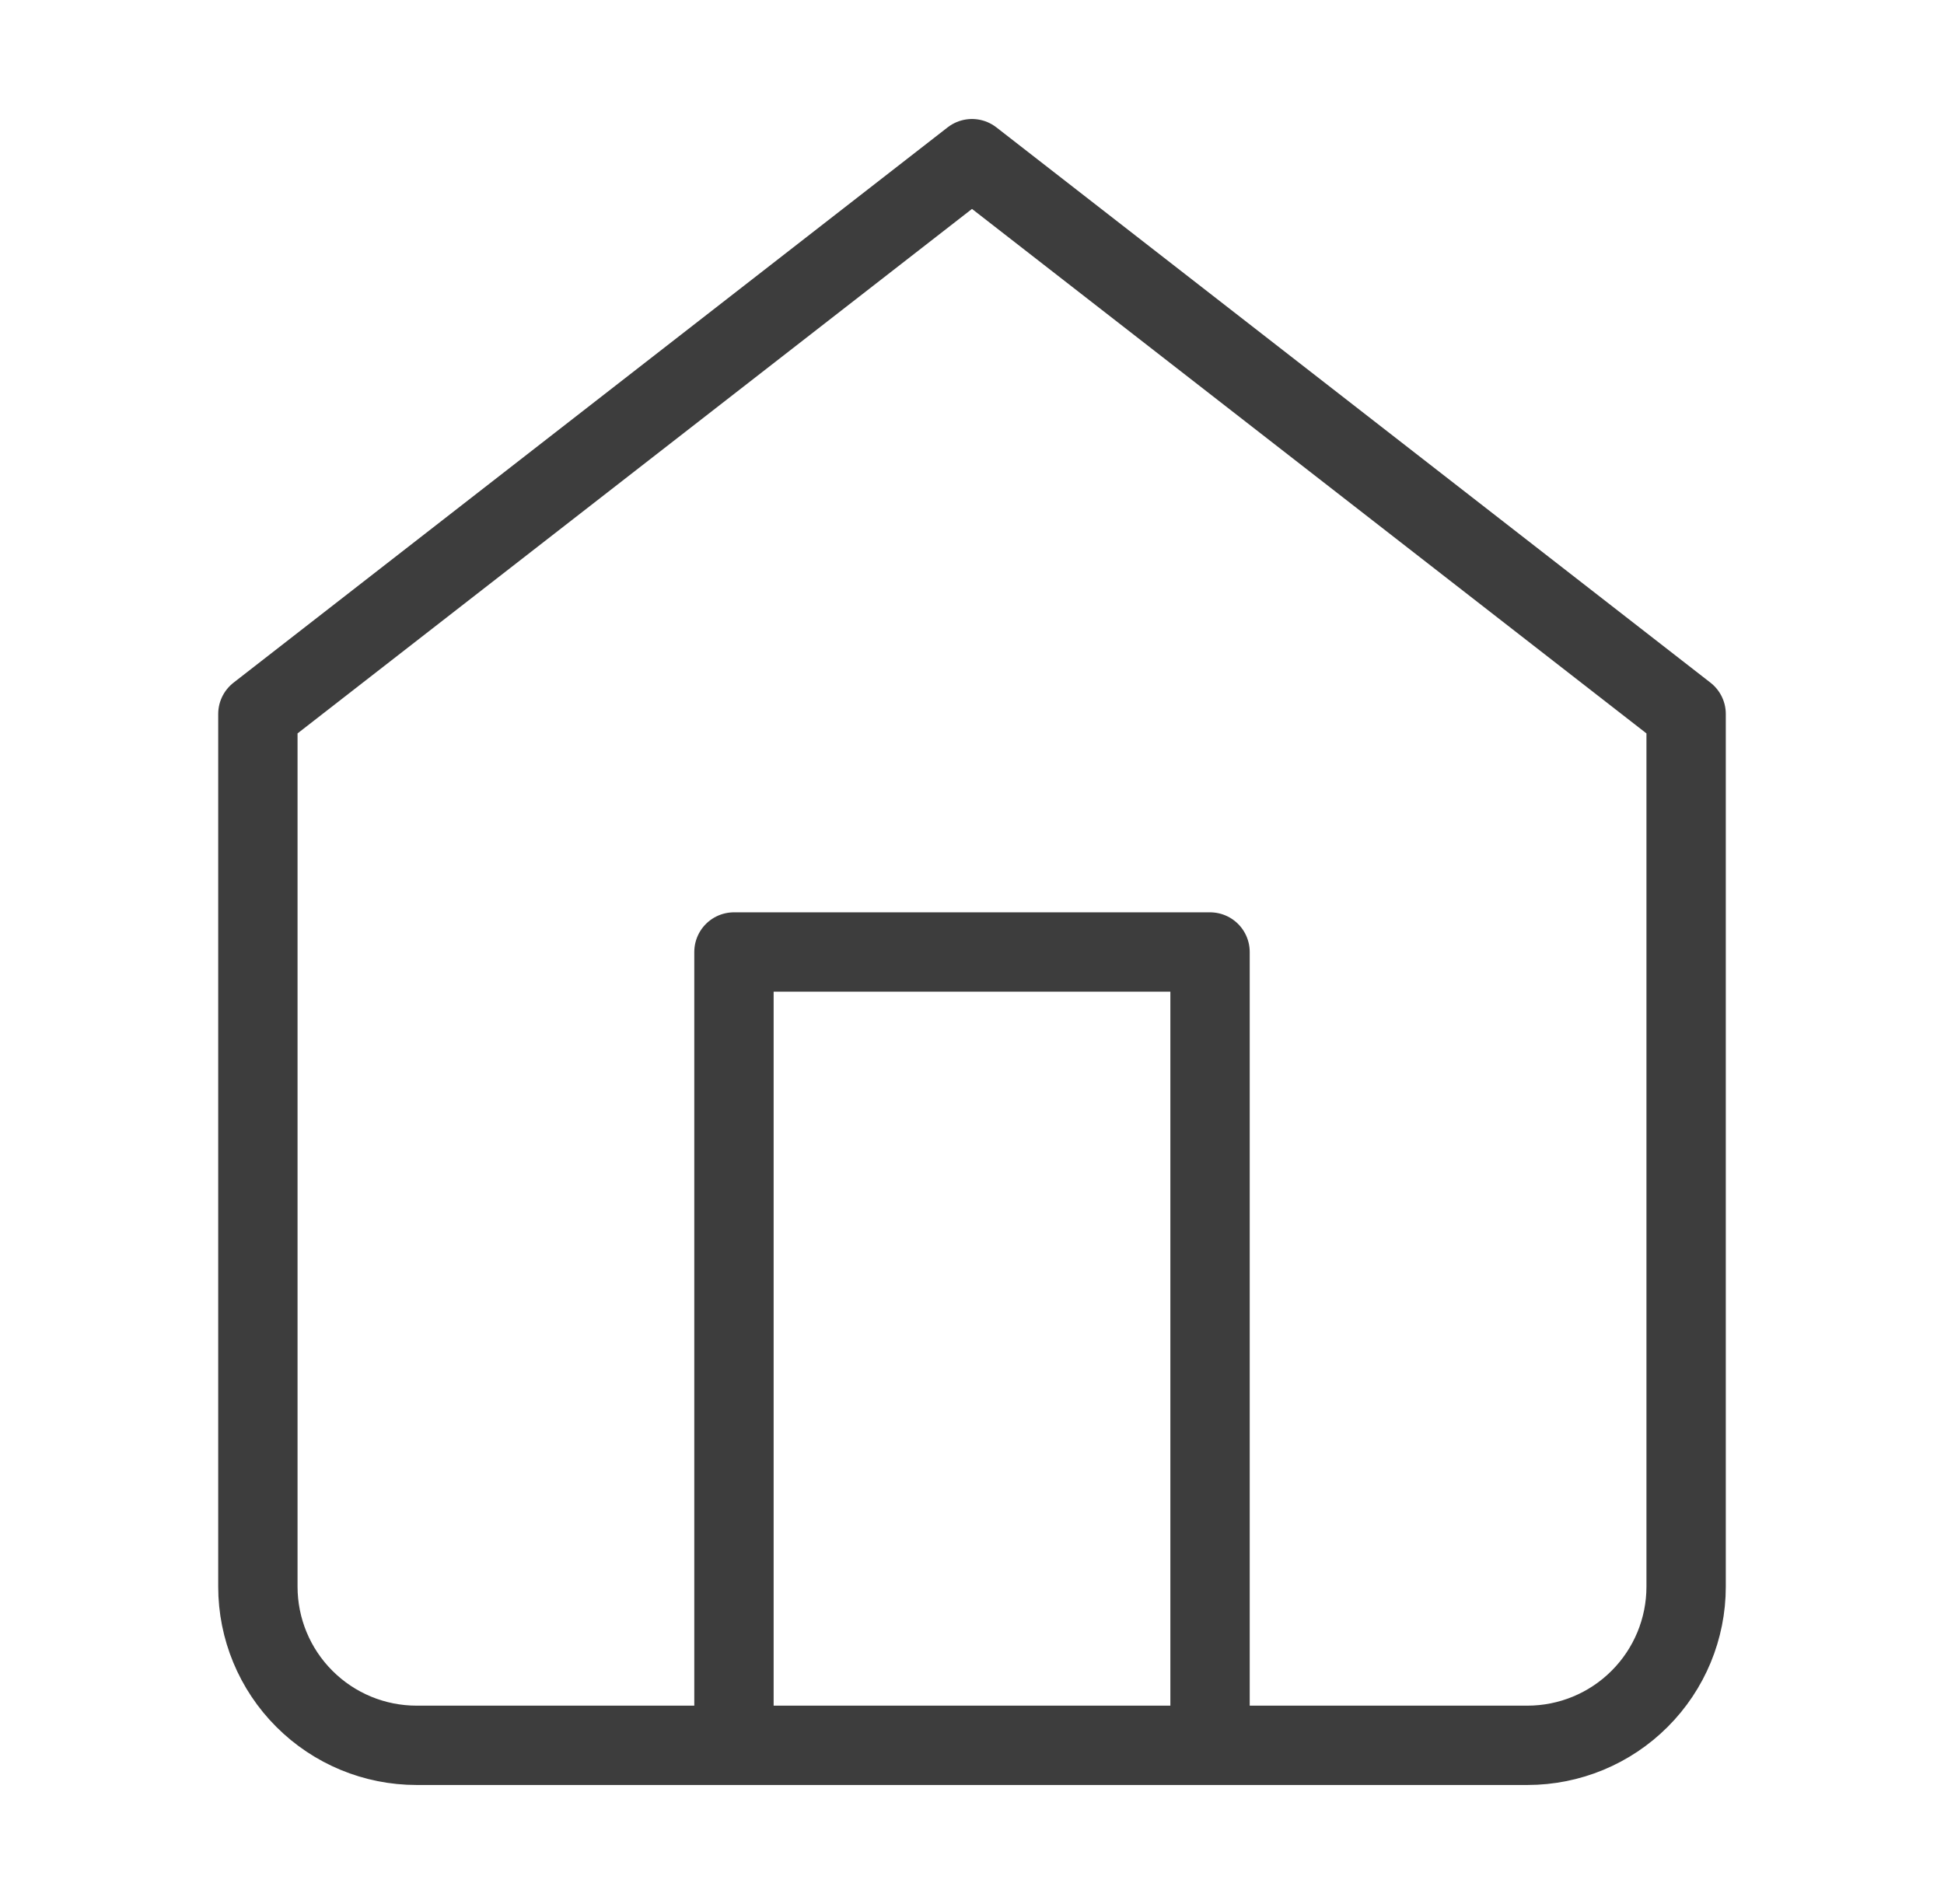
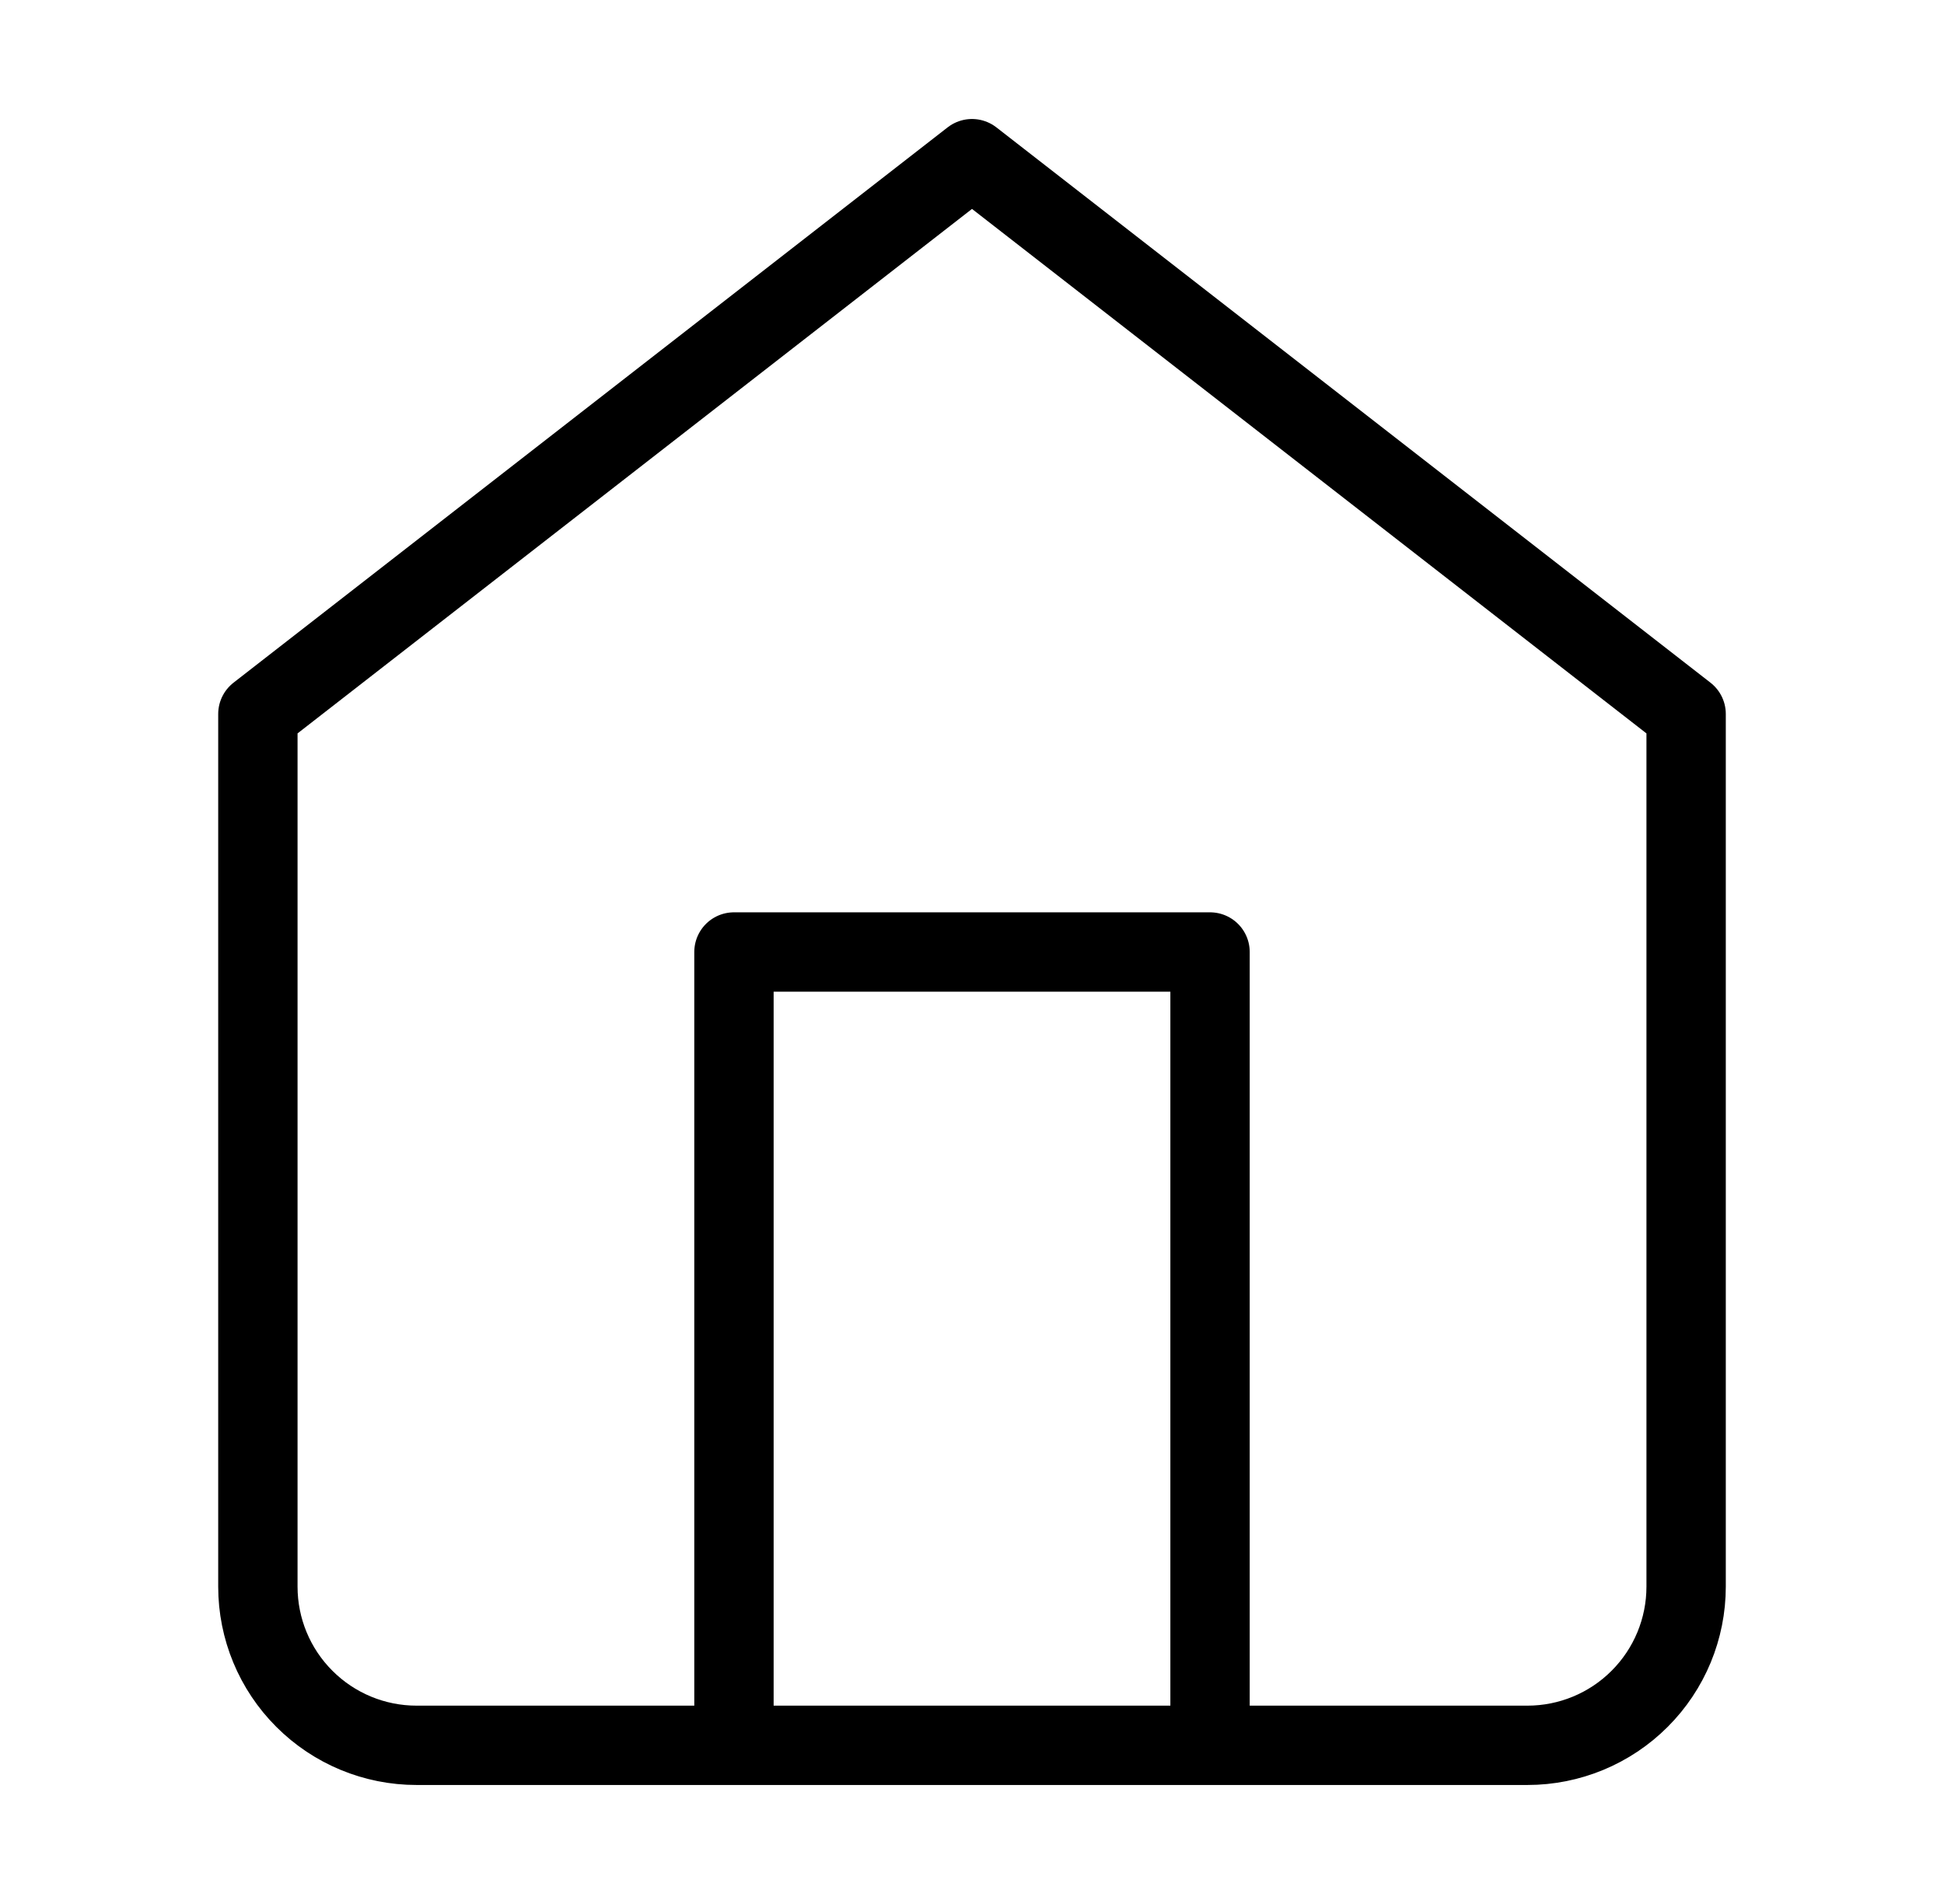
<svg xmlns="http://www.w3.org/2000/svg" width="49" height="48" viewBox="0 0 49 48" fill="none">
-   <path d="M18.5 44V24H30.5V44M6.5 18L24.5 4L42.5 18V40C42.5 41.061 42.079 42.078 41.328 42.828C40.578 43.579 39.561 44 38.5 44H10.5C9.439 44 8.422 43.579 7.672 42.828C6.921 42.078 6.5 41.061 6.5 40V18Z" stroke="#3D3D3D" stroke-width="2" stroke-linecap="round" stroke-linejoin="round" />
+   <path d="M18.5 44V24H30.5V44M6.5 18L24.5 4L42.5 18V40C42.5 41.061 42.079 42.078 41.328 42.828C40.578 43.579 39.561 44 38.5 44H10.5C9.439 44 8.422 43.579 7.672 42.828C6.921 42.078 6.5 41.061 6.5 40V18Z" stroke="currentColor" stroke-width="2" stroke-linecap="round" stroke-linejoin="round" />
</svg>
